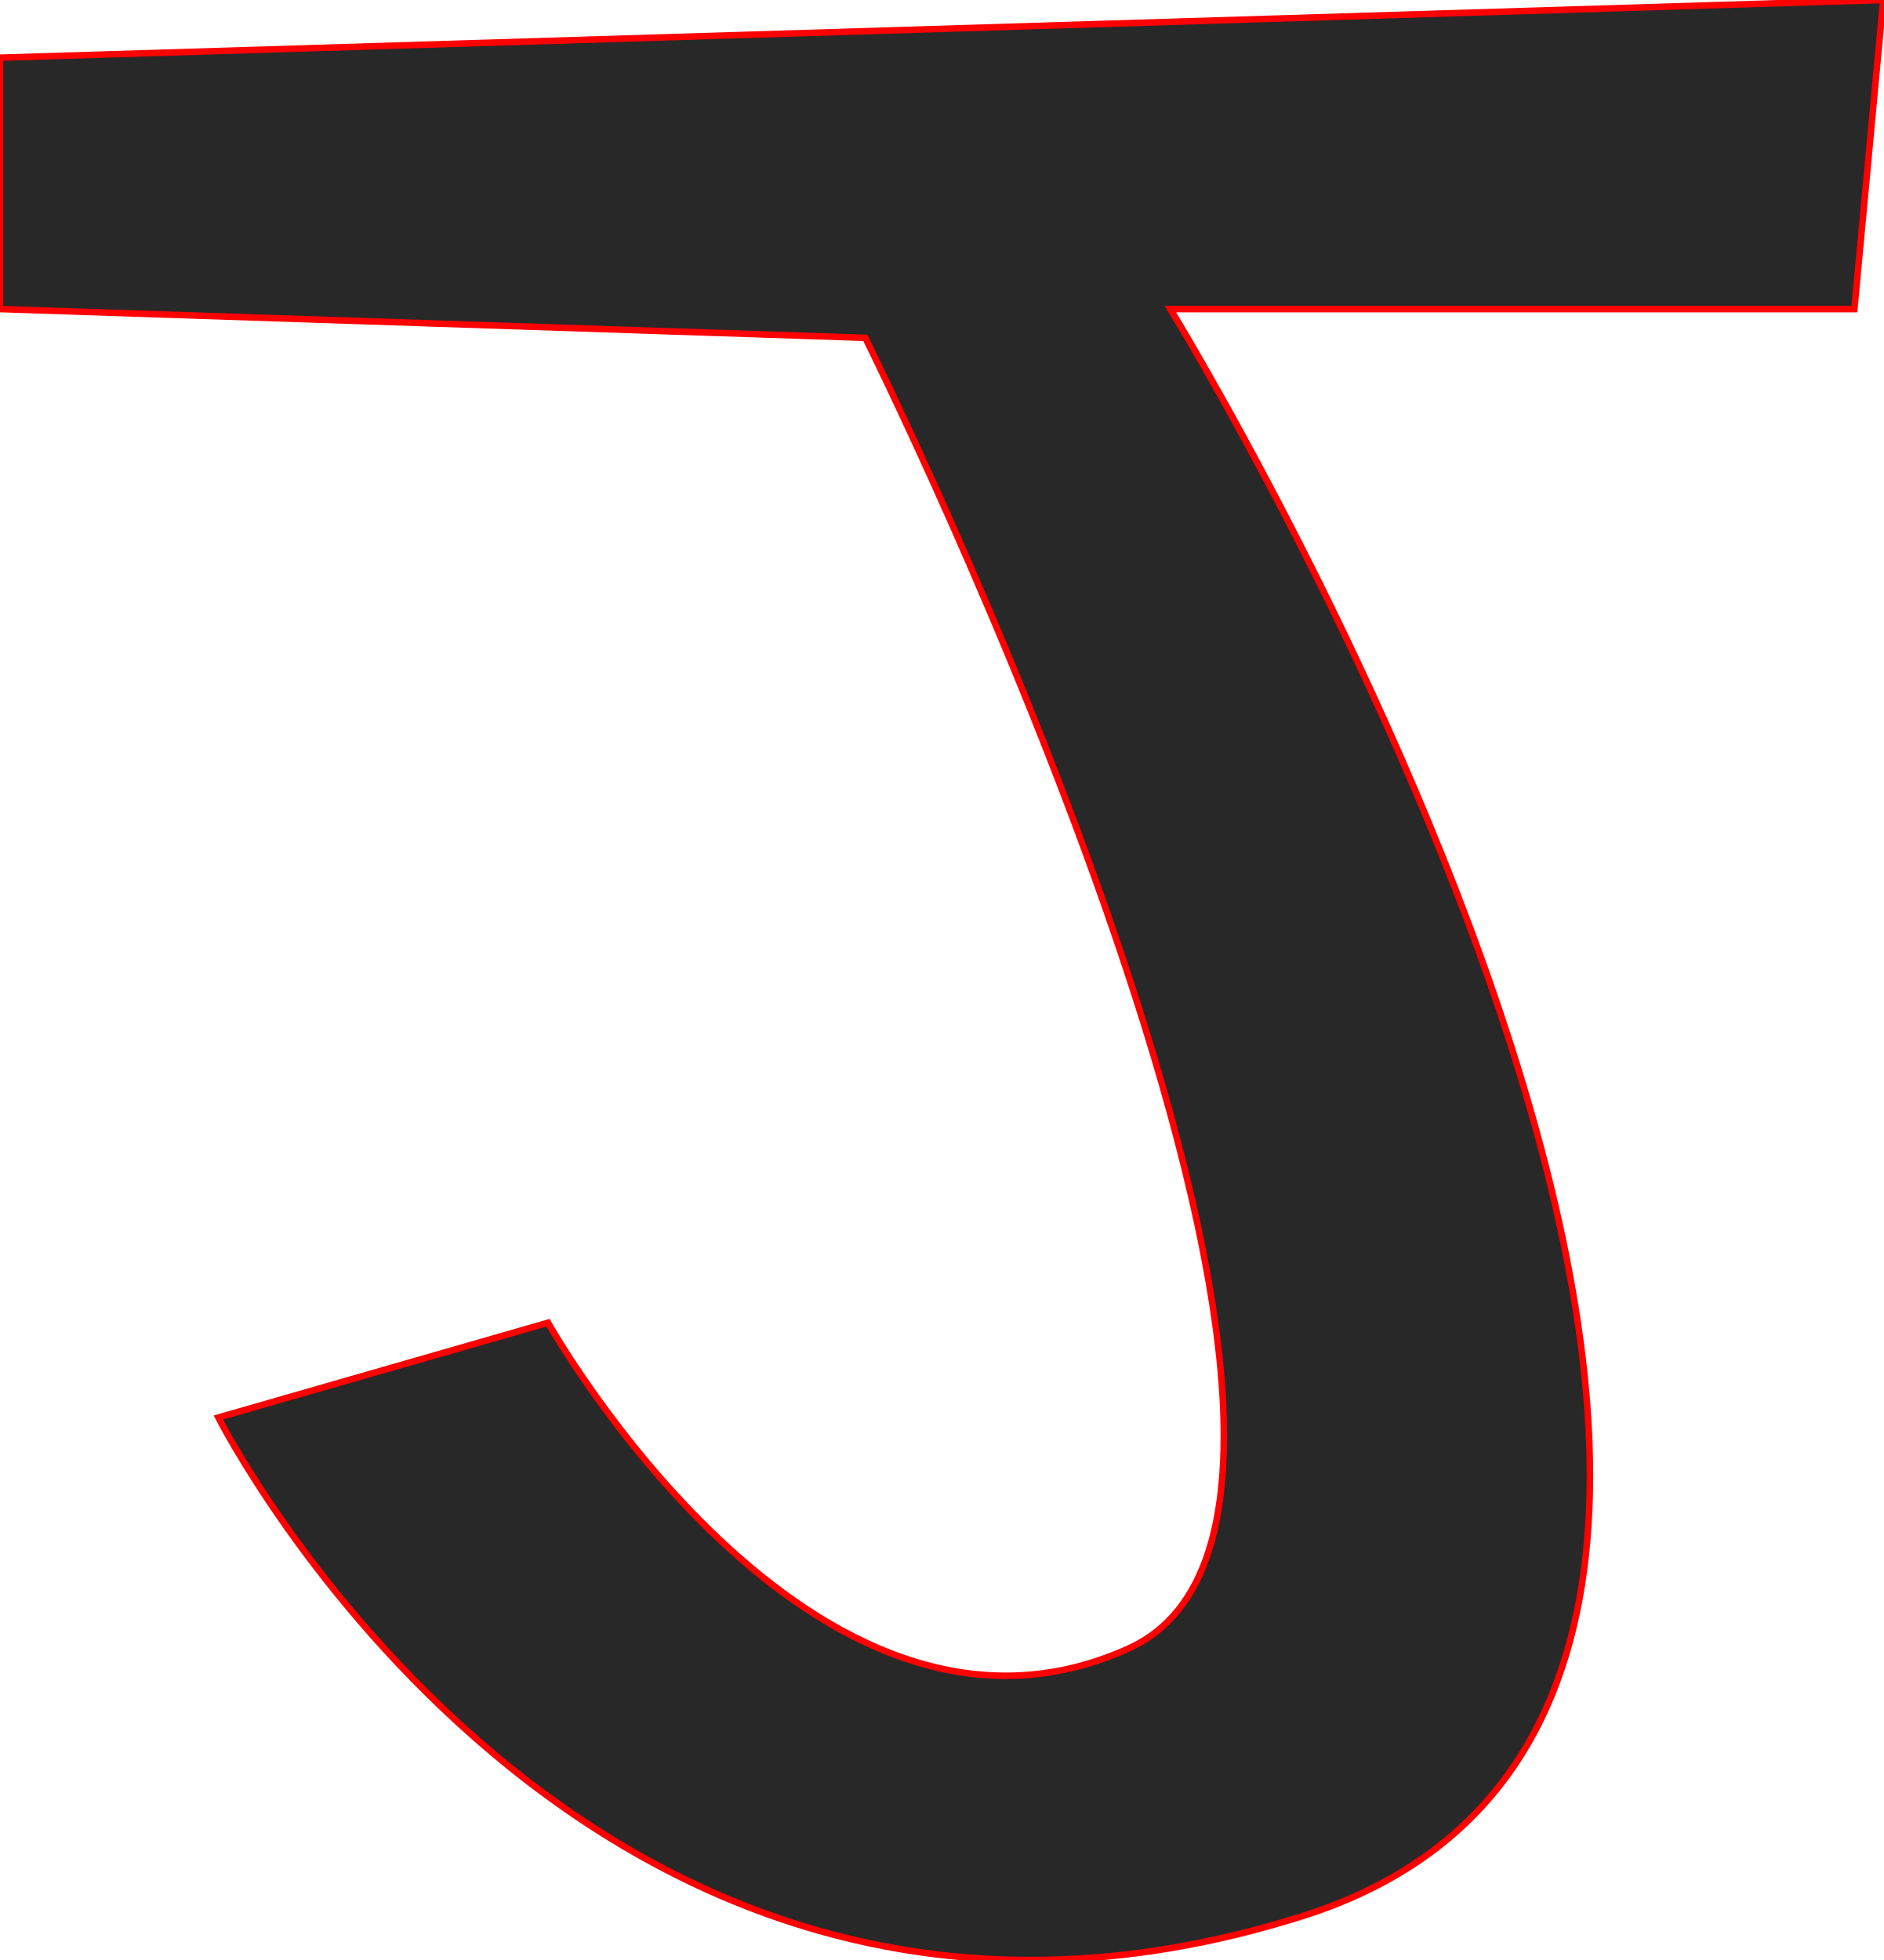
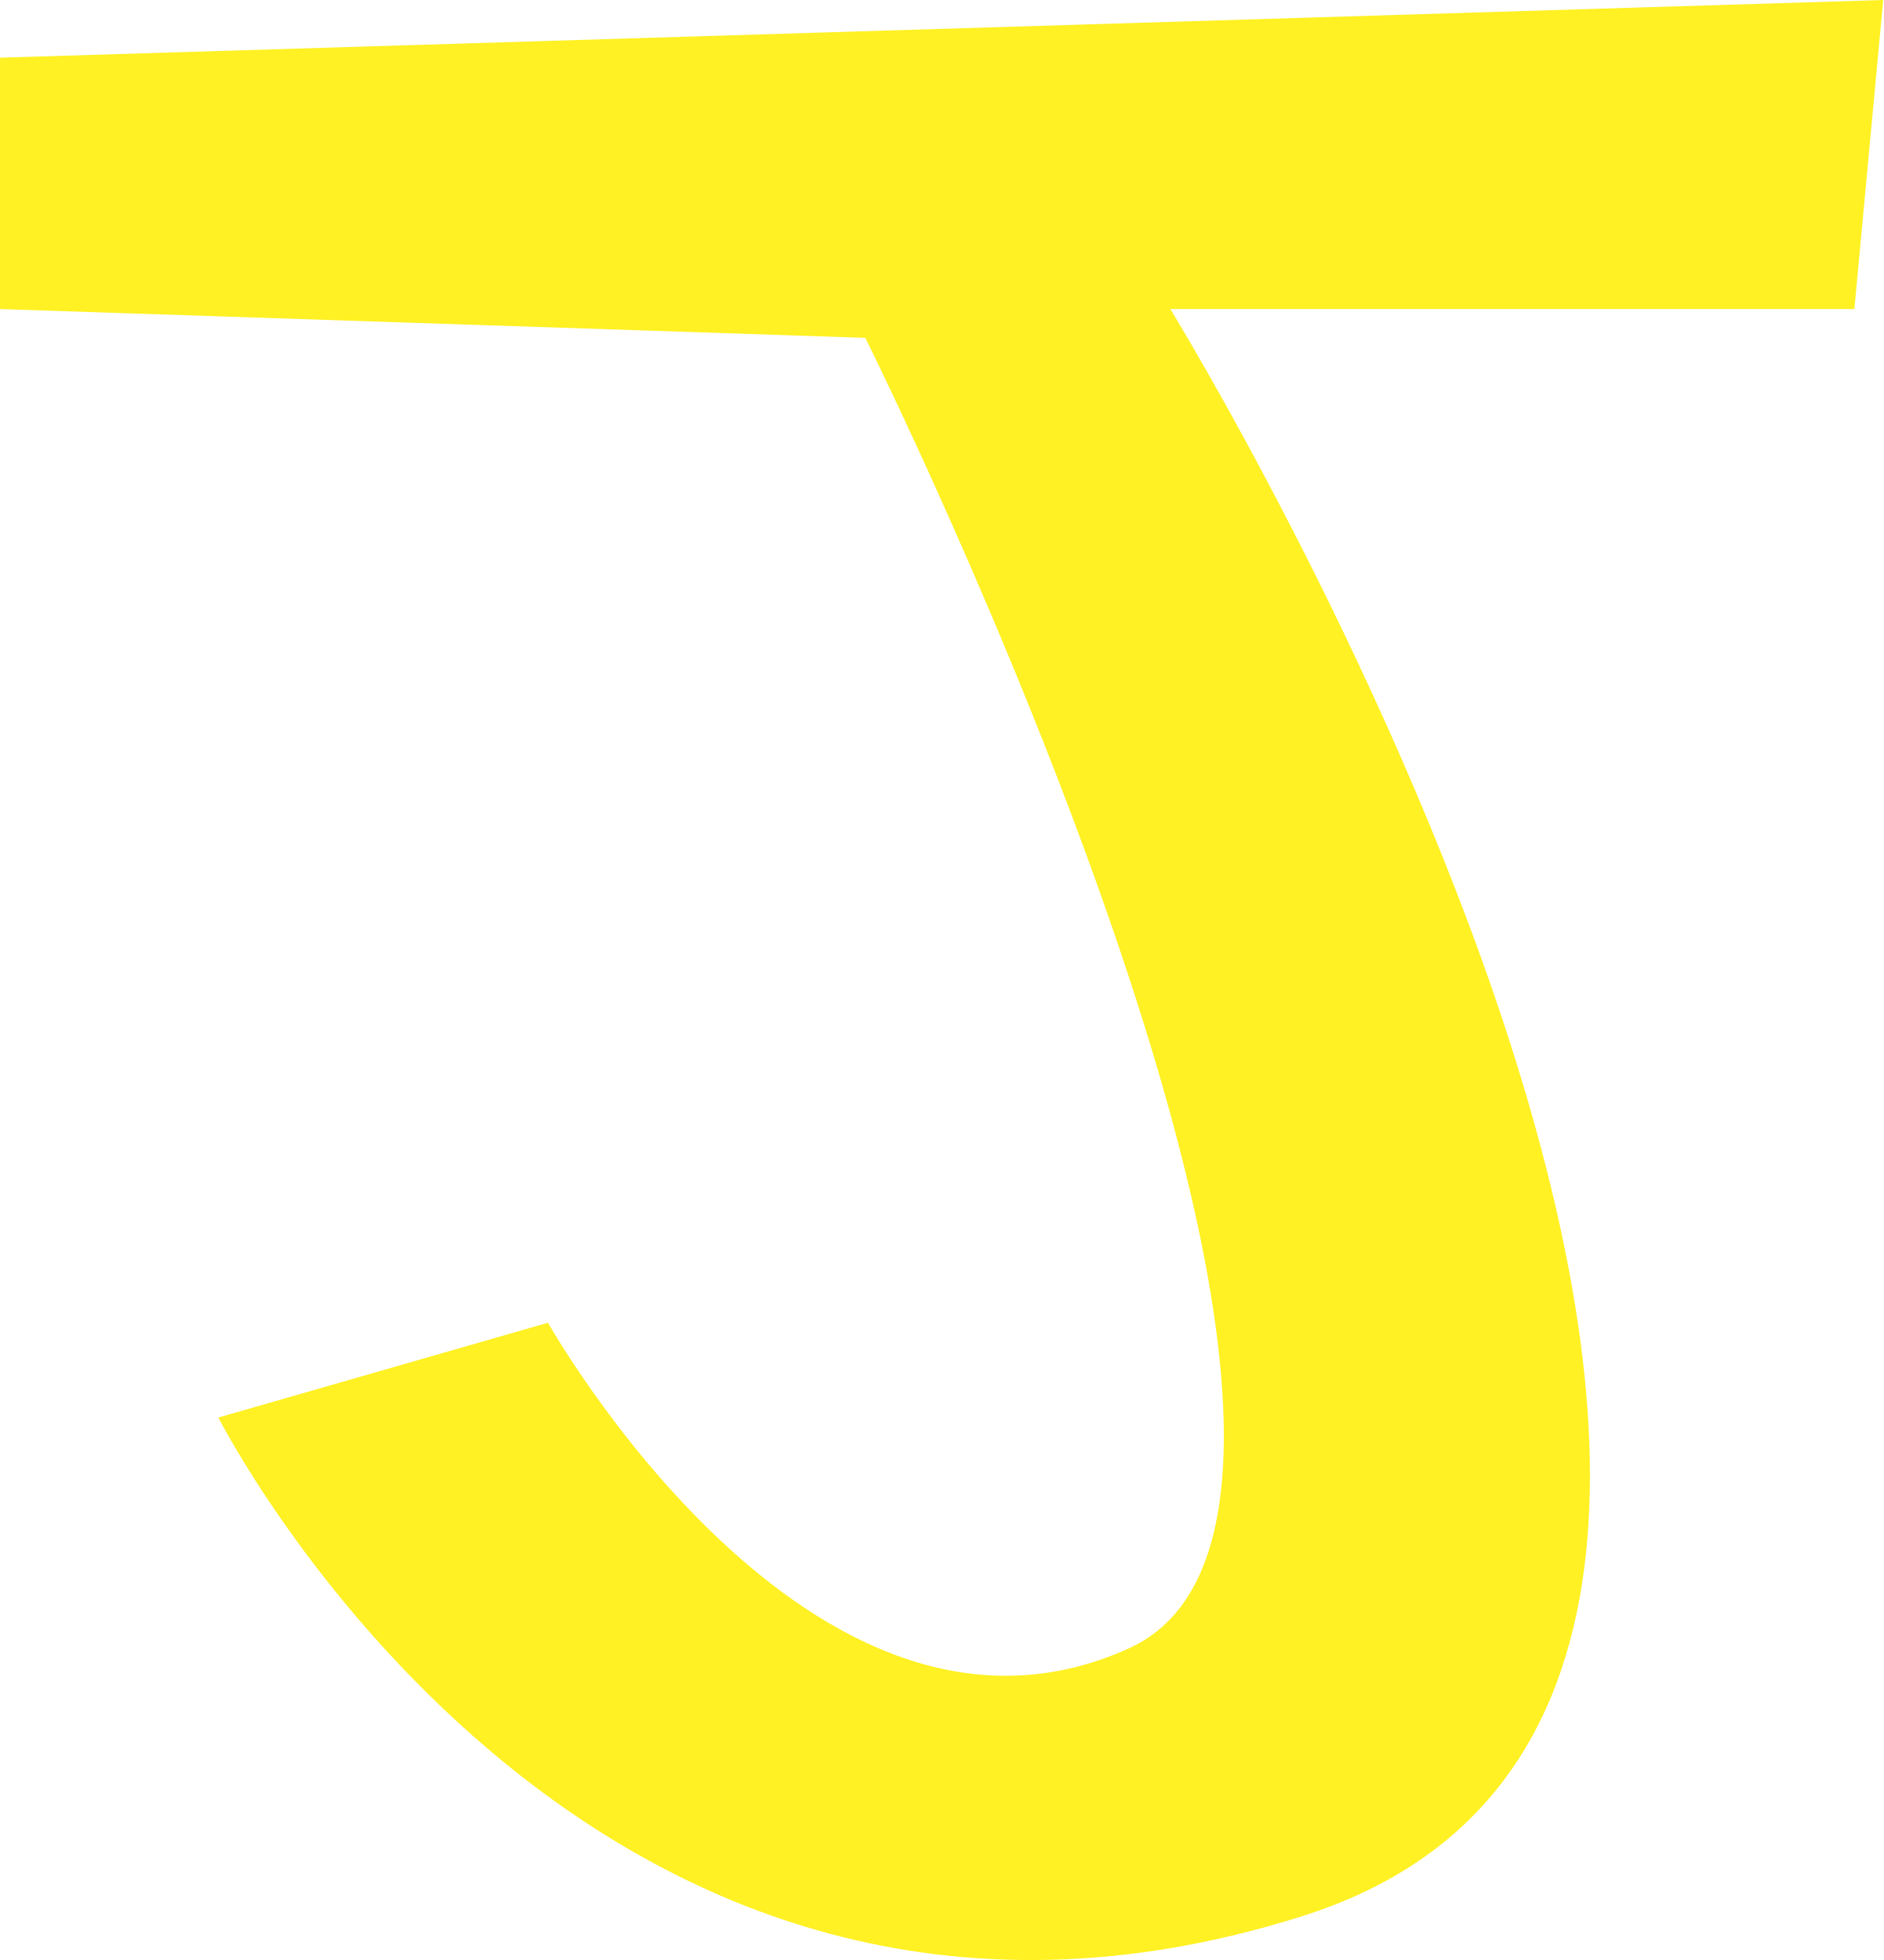
<svg xmlns="http://www.w3.org/2000/svg" xmlnsXlink="http://www.w3.org/1999/xlink" width="100%" height="100%" viewBox="0 0 289.24 301.04">
-   <path d="M0,47.47V8.86L289.24,0l-4.43,47.47H179.75c0,0,130.38,212.03,20.25,246.84S33.54,217.72,33.54,217.72  l50.63-14.56c0,0,40.51,72.15,89.24,50c48.73-22.15-40.51-201.27-40.51-201.27L0,47.47z" fill="#282828" stroke="red" />
+   <path d="M0,47.47V8.86L289.24,0l-4.43,47.47H179.75c0,0,130.38,212.03,20.25,246.84S33.54,217.72,33.54,217.72  l50.63-14.56c0,0,40.51,72.15,89.24,50c48.73-22.15-40.51-201.27-40.51-201.27L0,47.47z" fill="#fff123" />
</svg>
